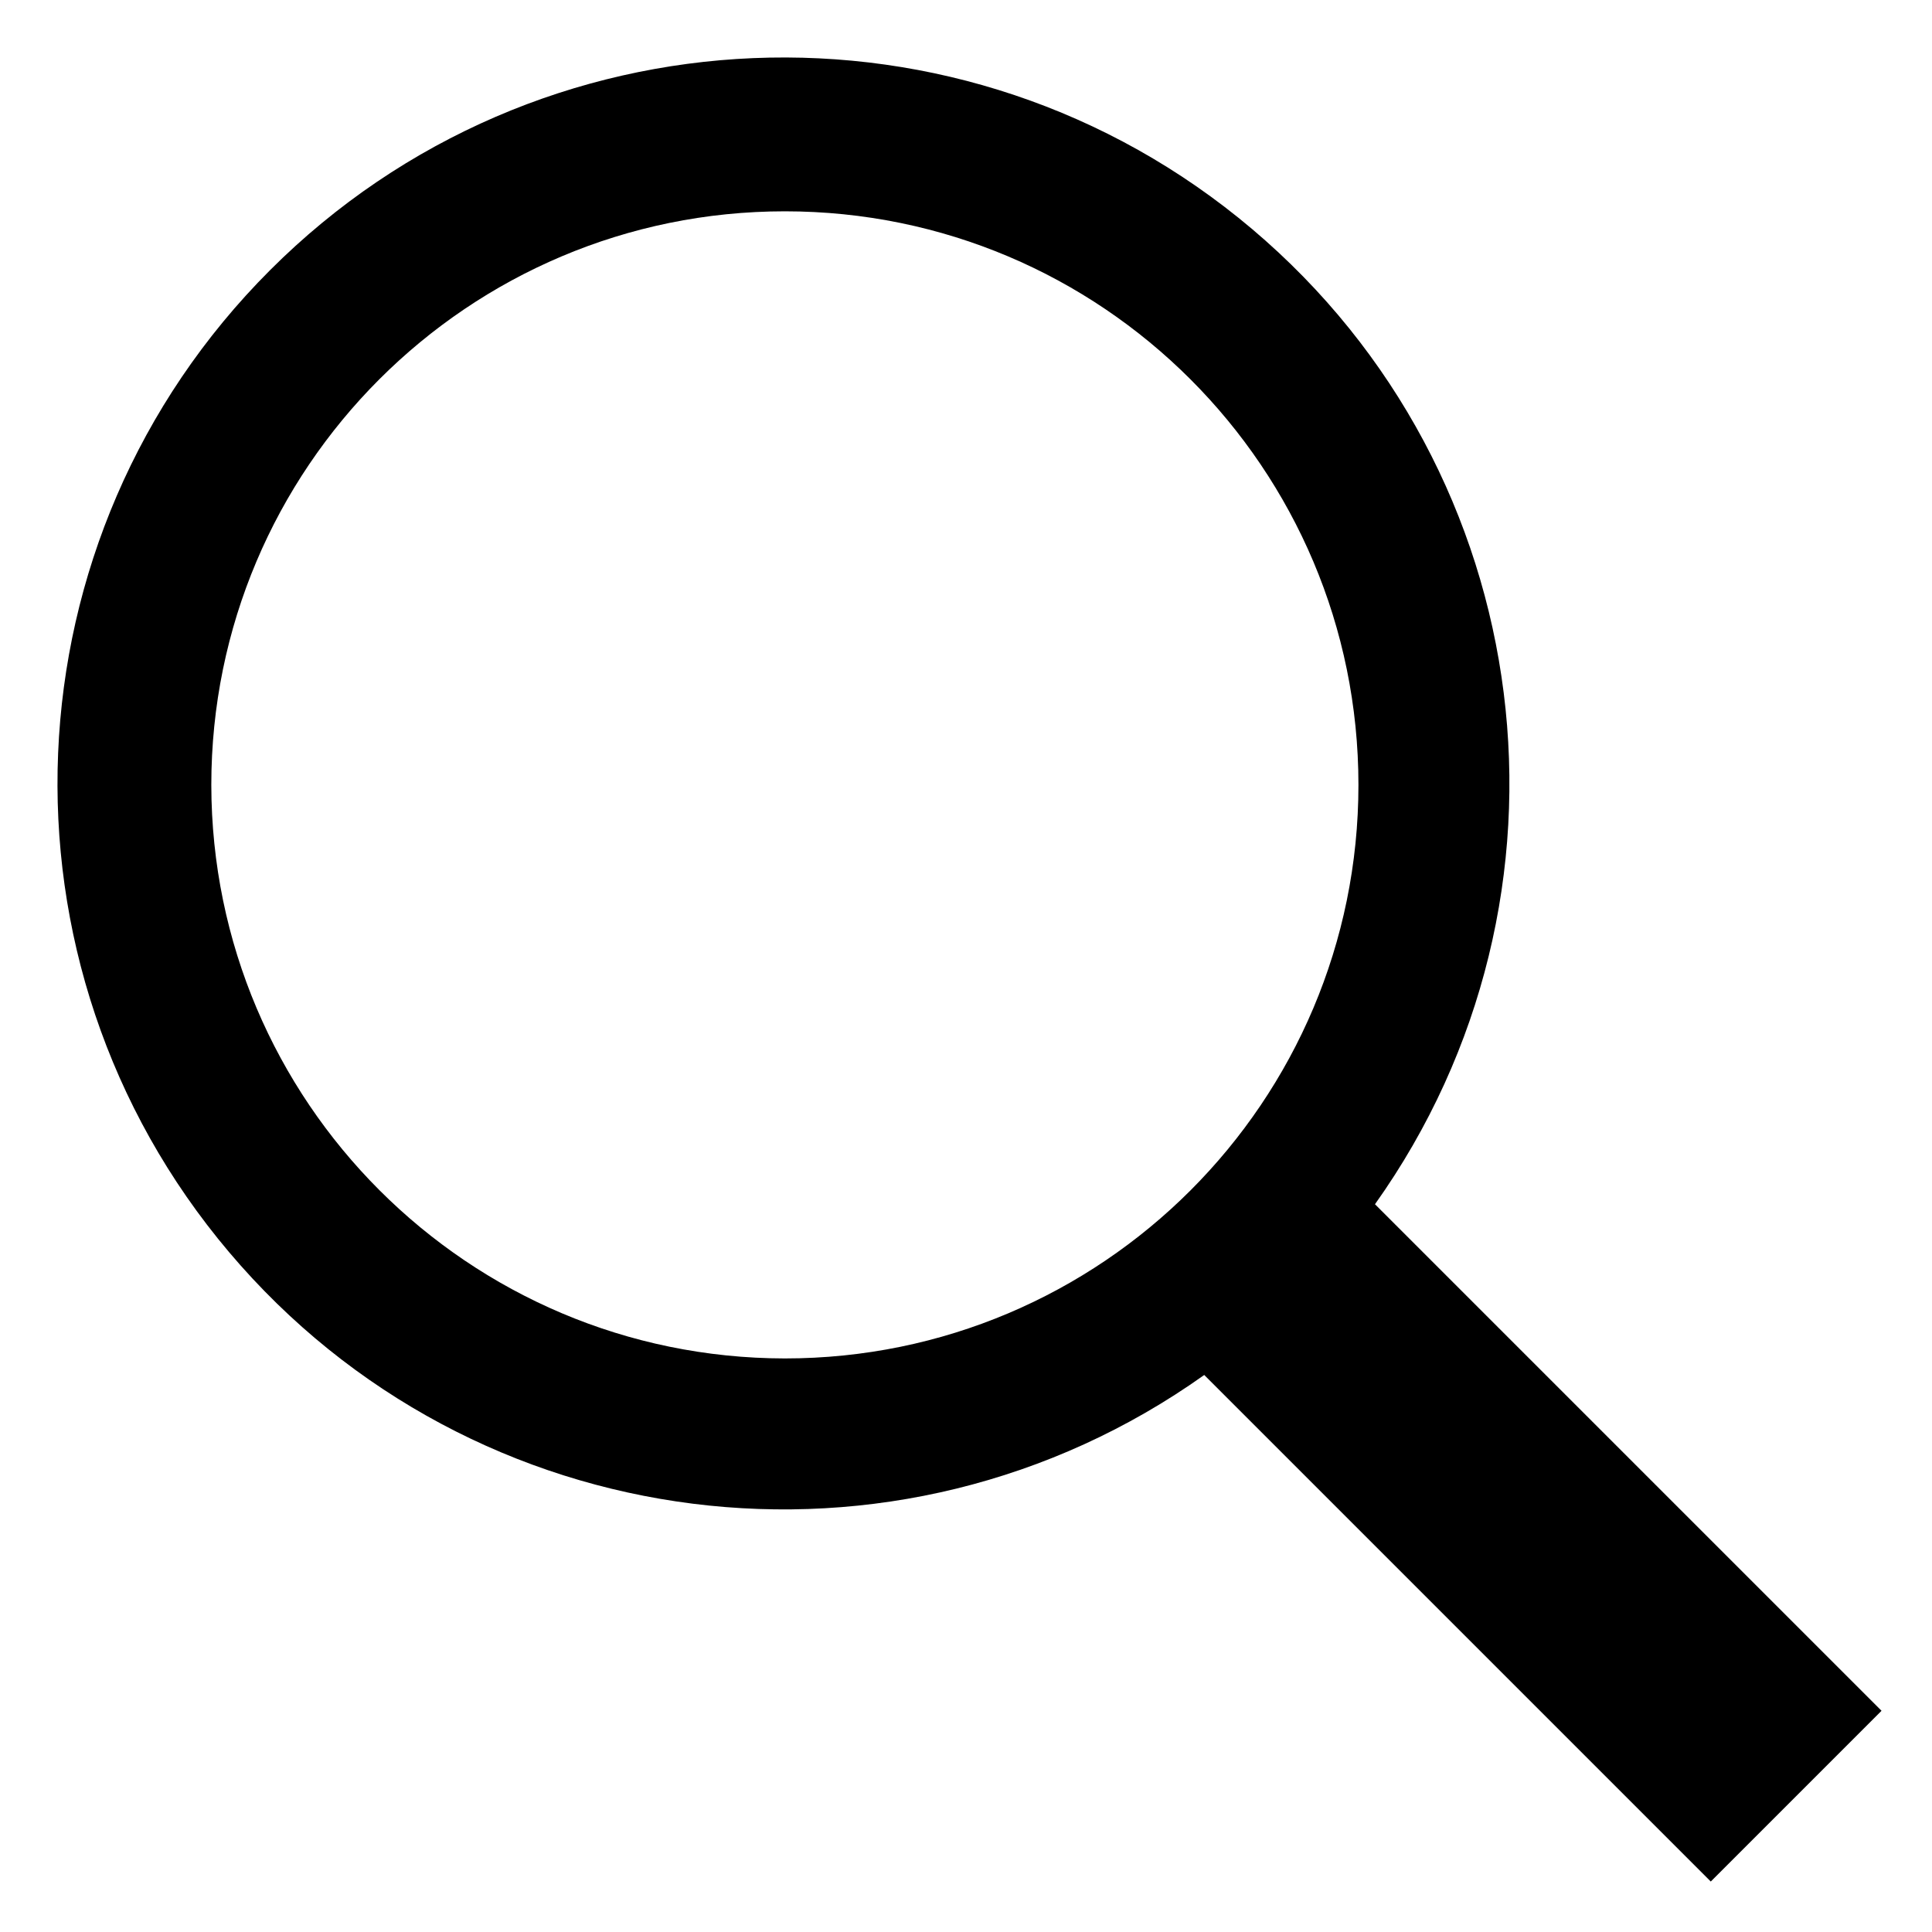
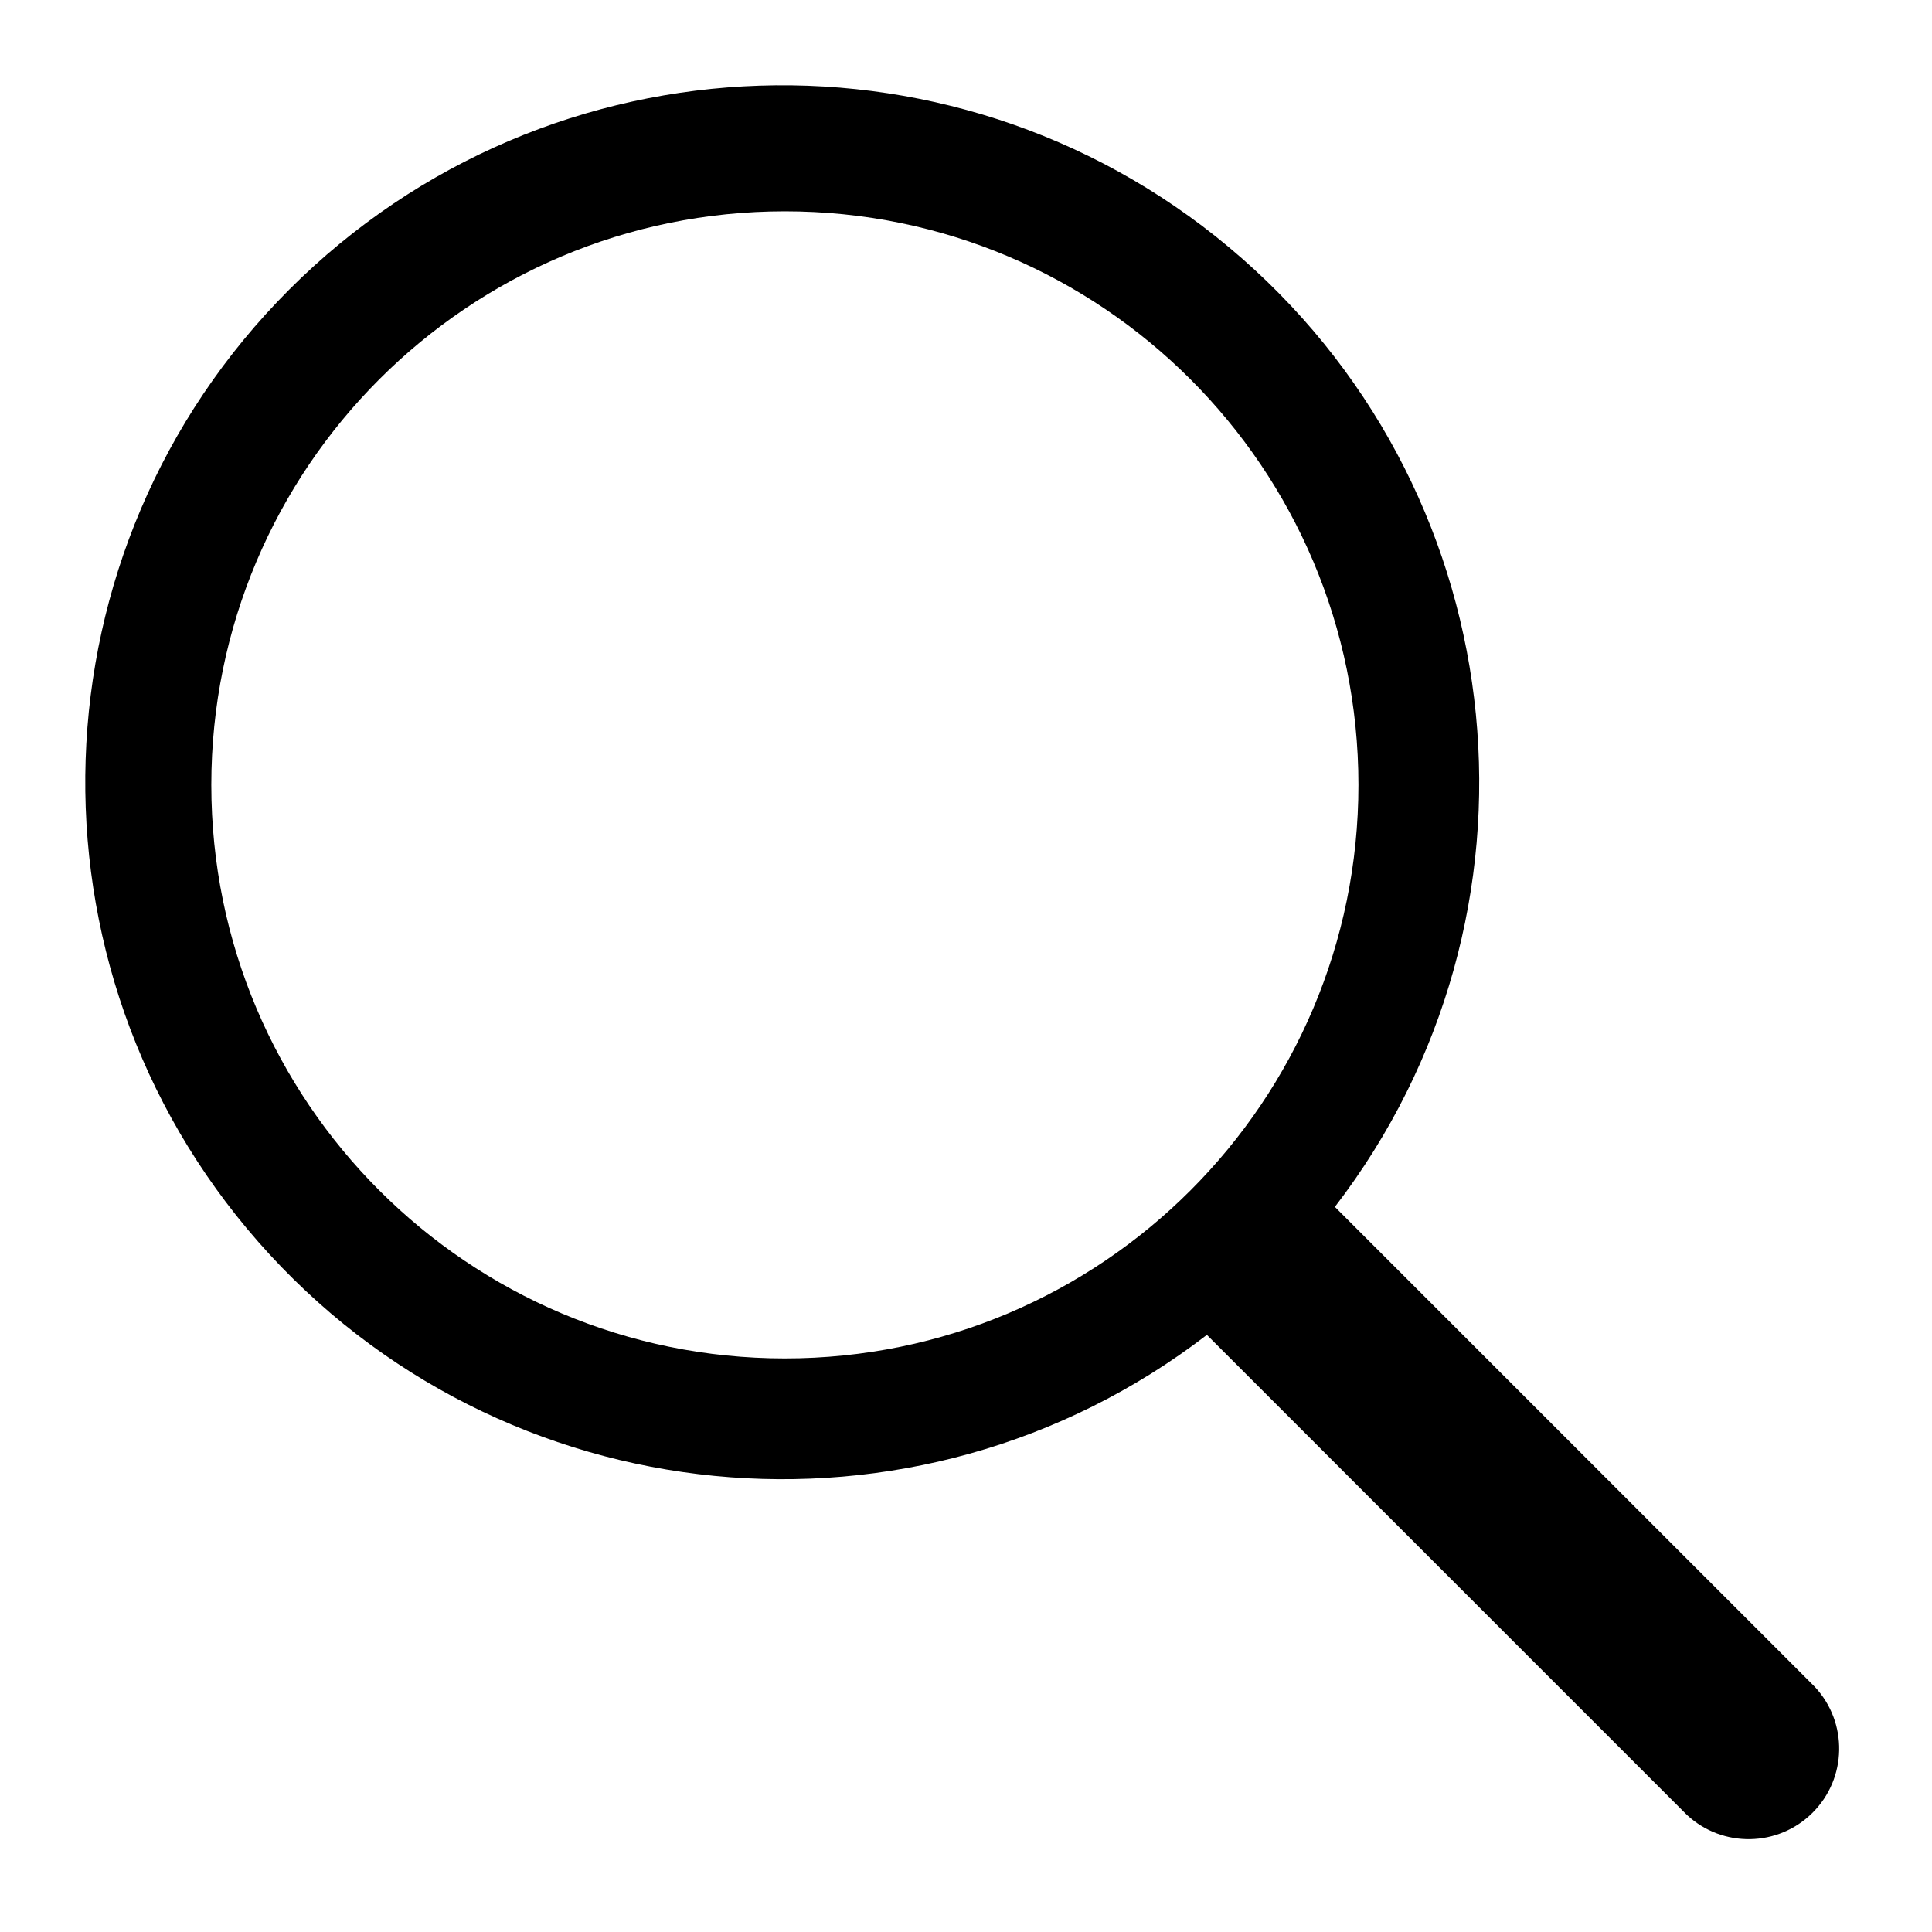
- <svg xmlns="http://www.w3.org/2000/svg" viewBox="0 0 32 32">
-   <path d="M31.164,28.336l-8.39-8.39a12.024,12.024,0,1,0-2.828,2.828l8.39,8.39ZM3.5,13A9.5,9.5,0,1,1,13,22.5,9.511,9.511,0,0,1,3.5,13Z" />
+ <svg xmlns="http://www.w3.org/2000/svg" viewBox="0 0 16 16">
+   <path d="M15.03,13.97,11.055,9.995a5.772,5.772,0,1,0-1.06,1.06L13.97,15.03a.75.75,0,0,0,1.06-1.06ZM1.75,6.5A4.75,4.75,0,1,1,6.5,11.25,4.75,4.75,0,0,1,1.75,6.5Z" />
</svg>
